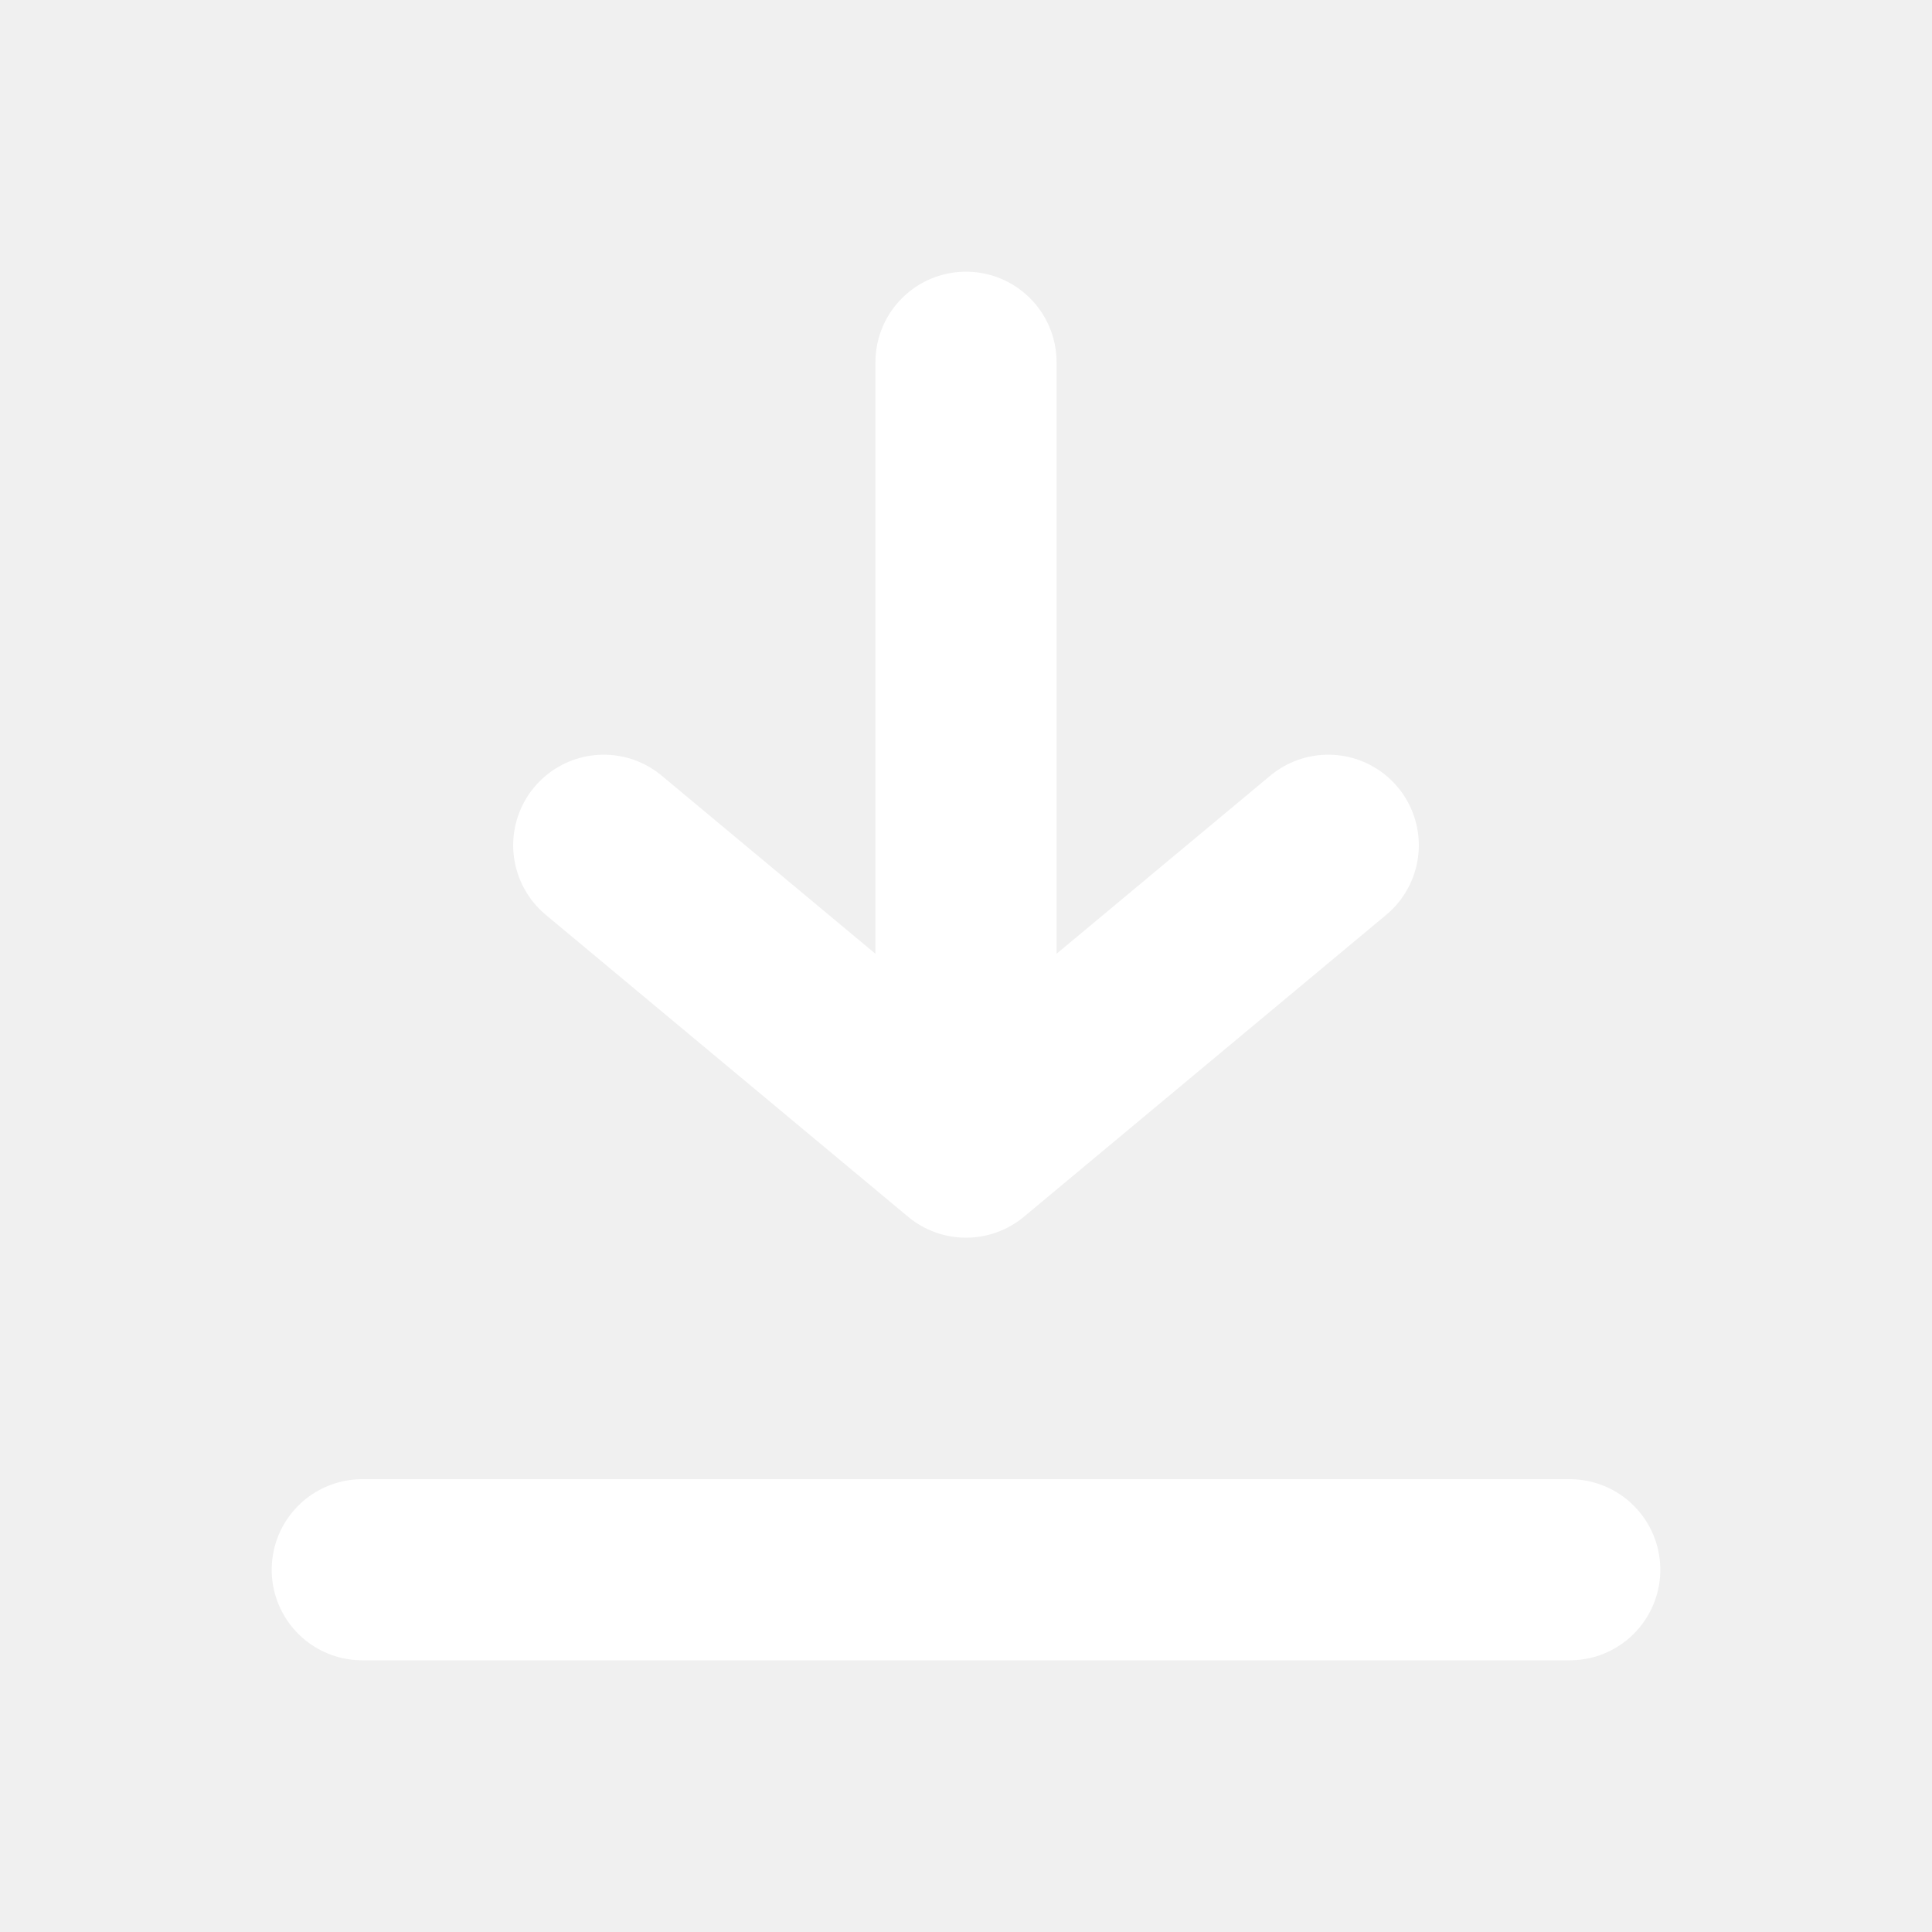
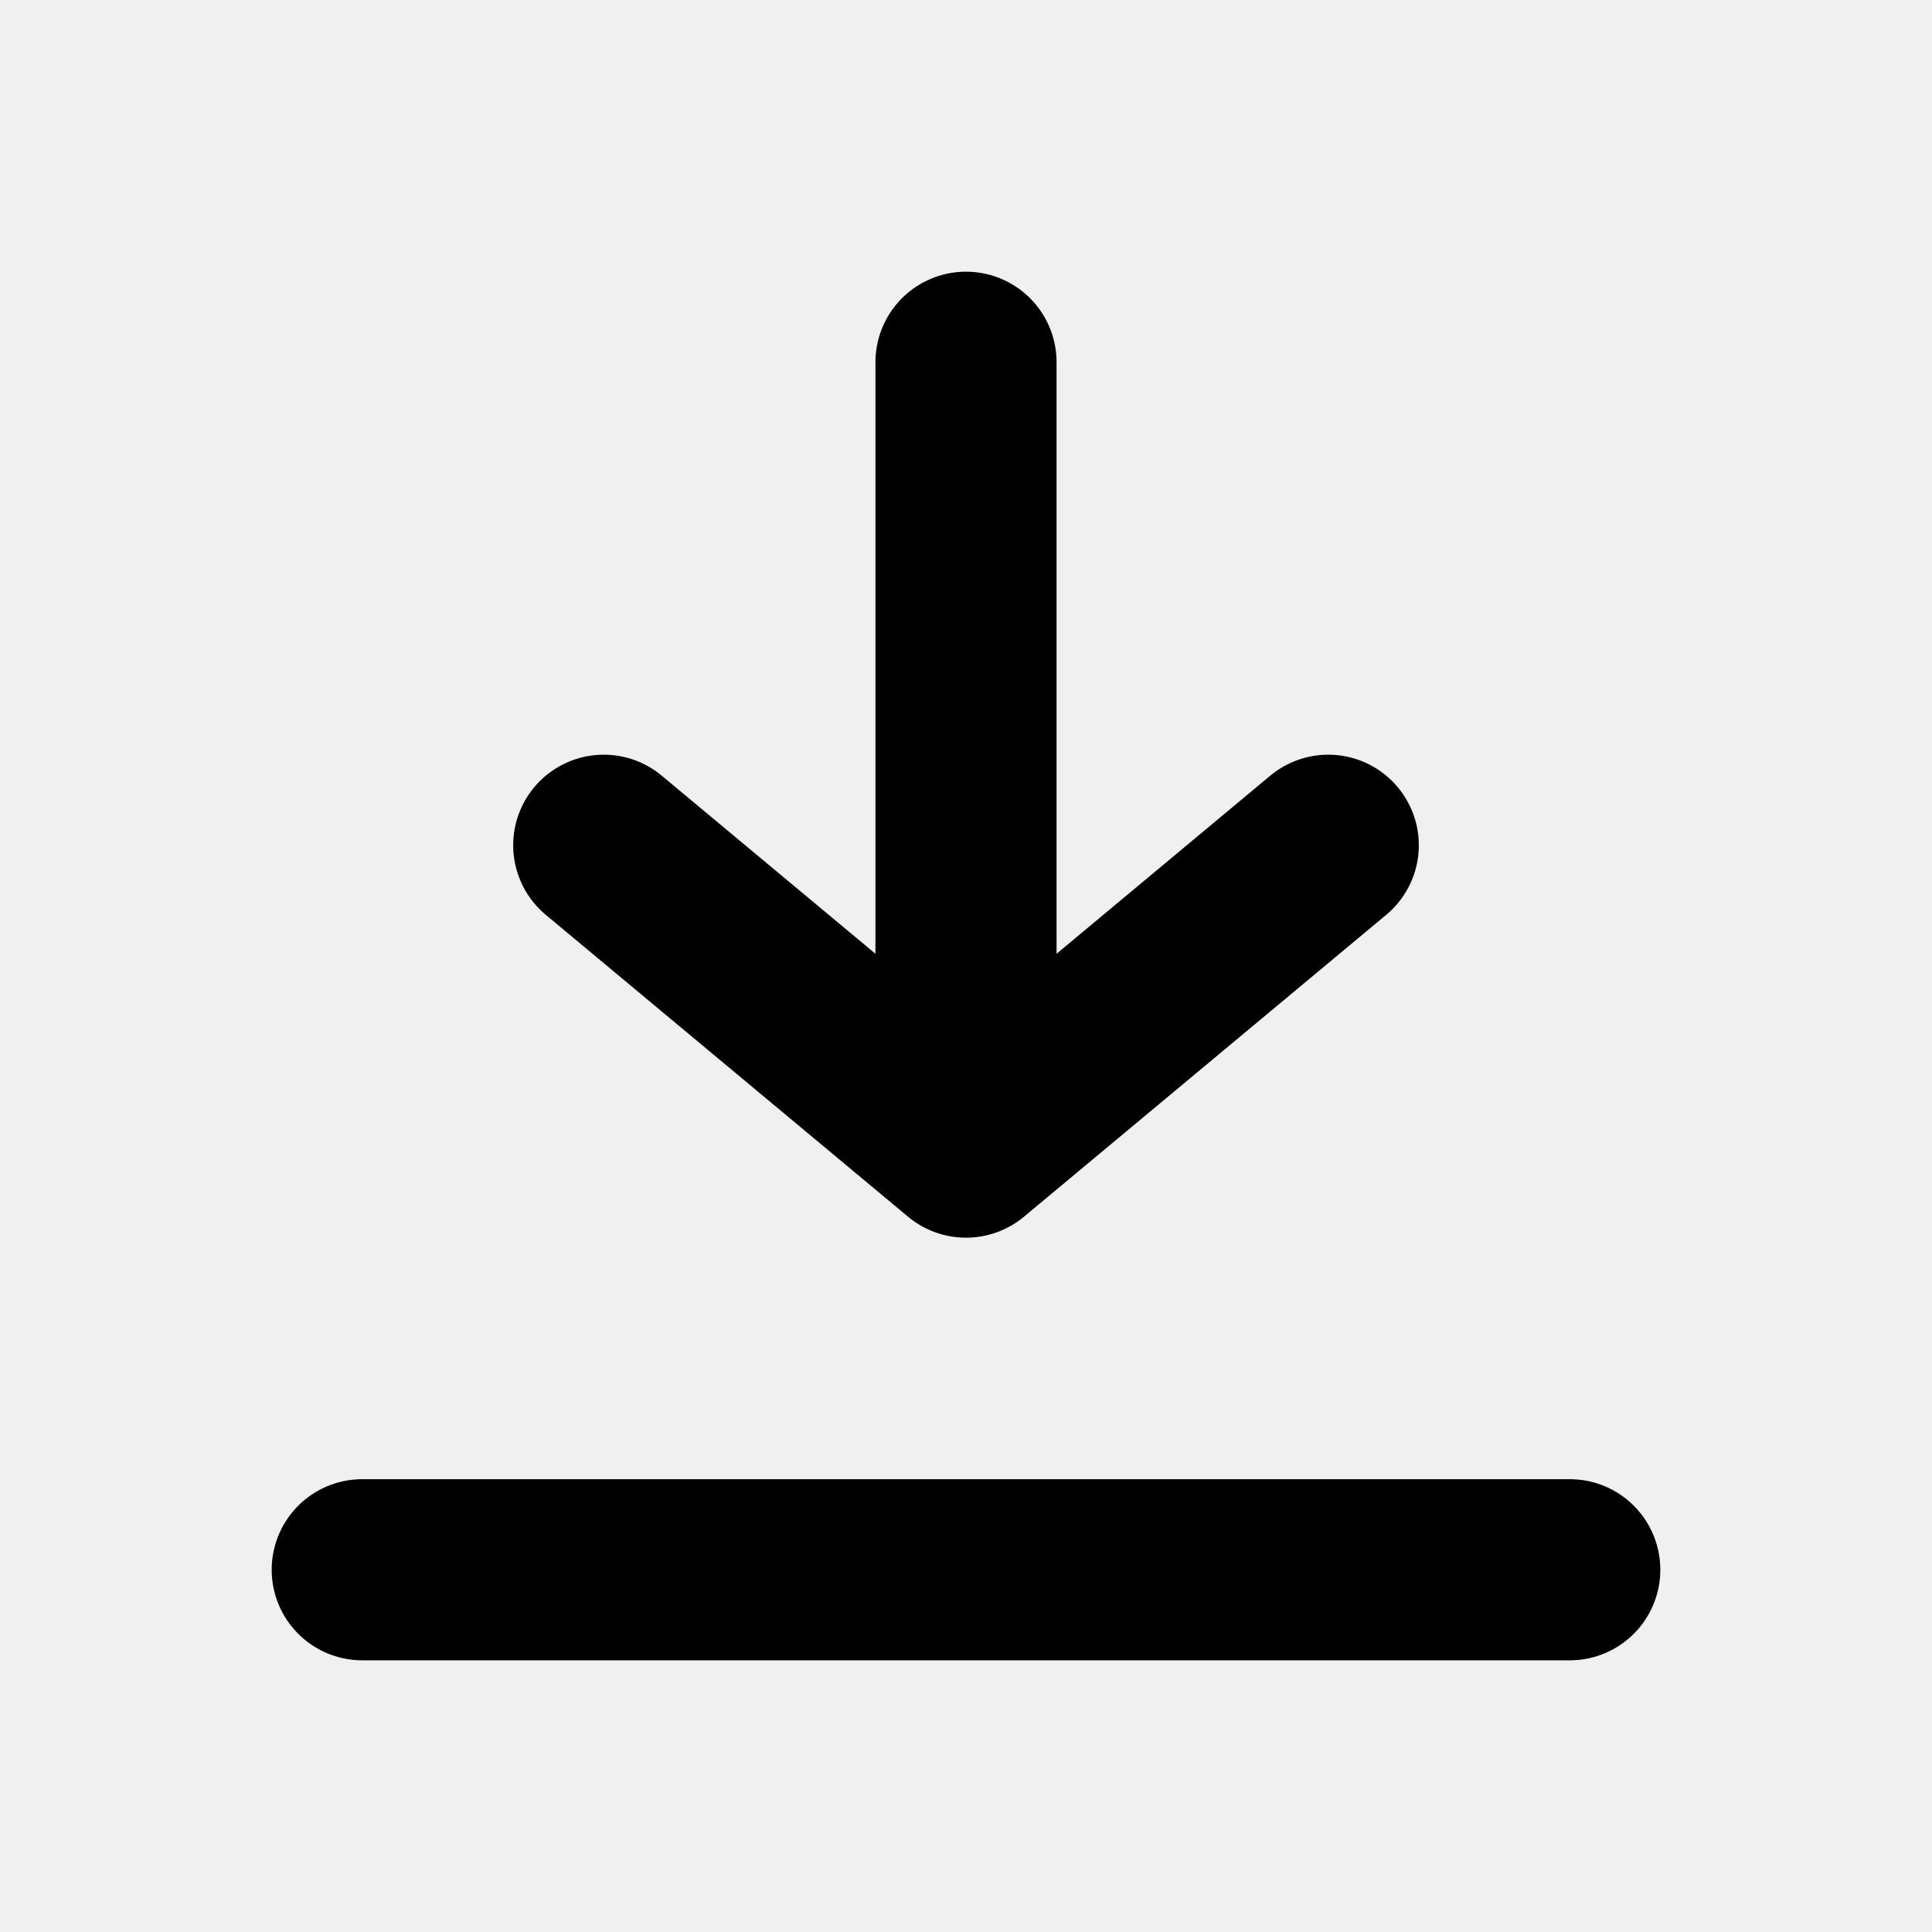
<svg xmlns="http://www.w3.org/2000/svg" width="16" height="16" viewBox="0 0 16 16" fill="none">
-   <path d="M8 9L8 3" stroke="white" stroke-width="1.5" stroke-linecap="round" />
-   <path d="M13 13L3 13" stroke="white" stroke-width="1.5" stroke-linecap="round" />
-   <path d="M5 7L8 9.5L11 7" stroke="white" stroke-width="1.5" stroke-linecap="round" stroke-linejoin="round" />
+   <path d="M8 9L8 3" stroke="currentColor" stroke-width="1.5" stroke-linecap="round" />
+   <path d="M13 13L3 13" stroke="currentColor" stroke-width="1.5" stroke-linecap="round" />
+   <path d="M5 7L8 9.5L11 7" stroke="currentColor" stroke-width="1.5" stroke-linecap="round" stroke-linejoin="round" />
</svg>
